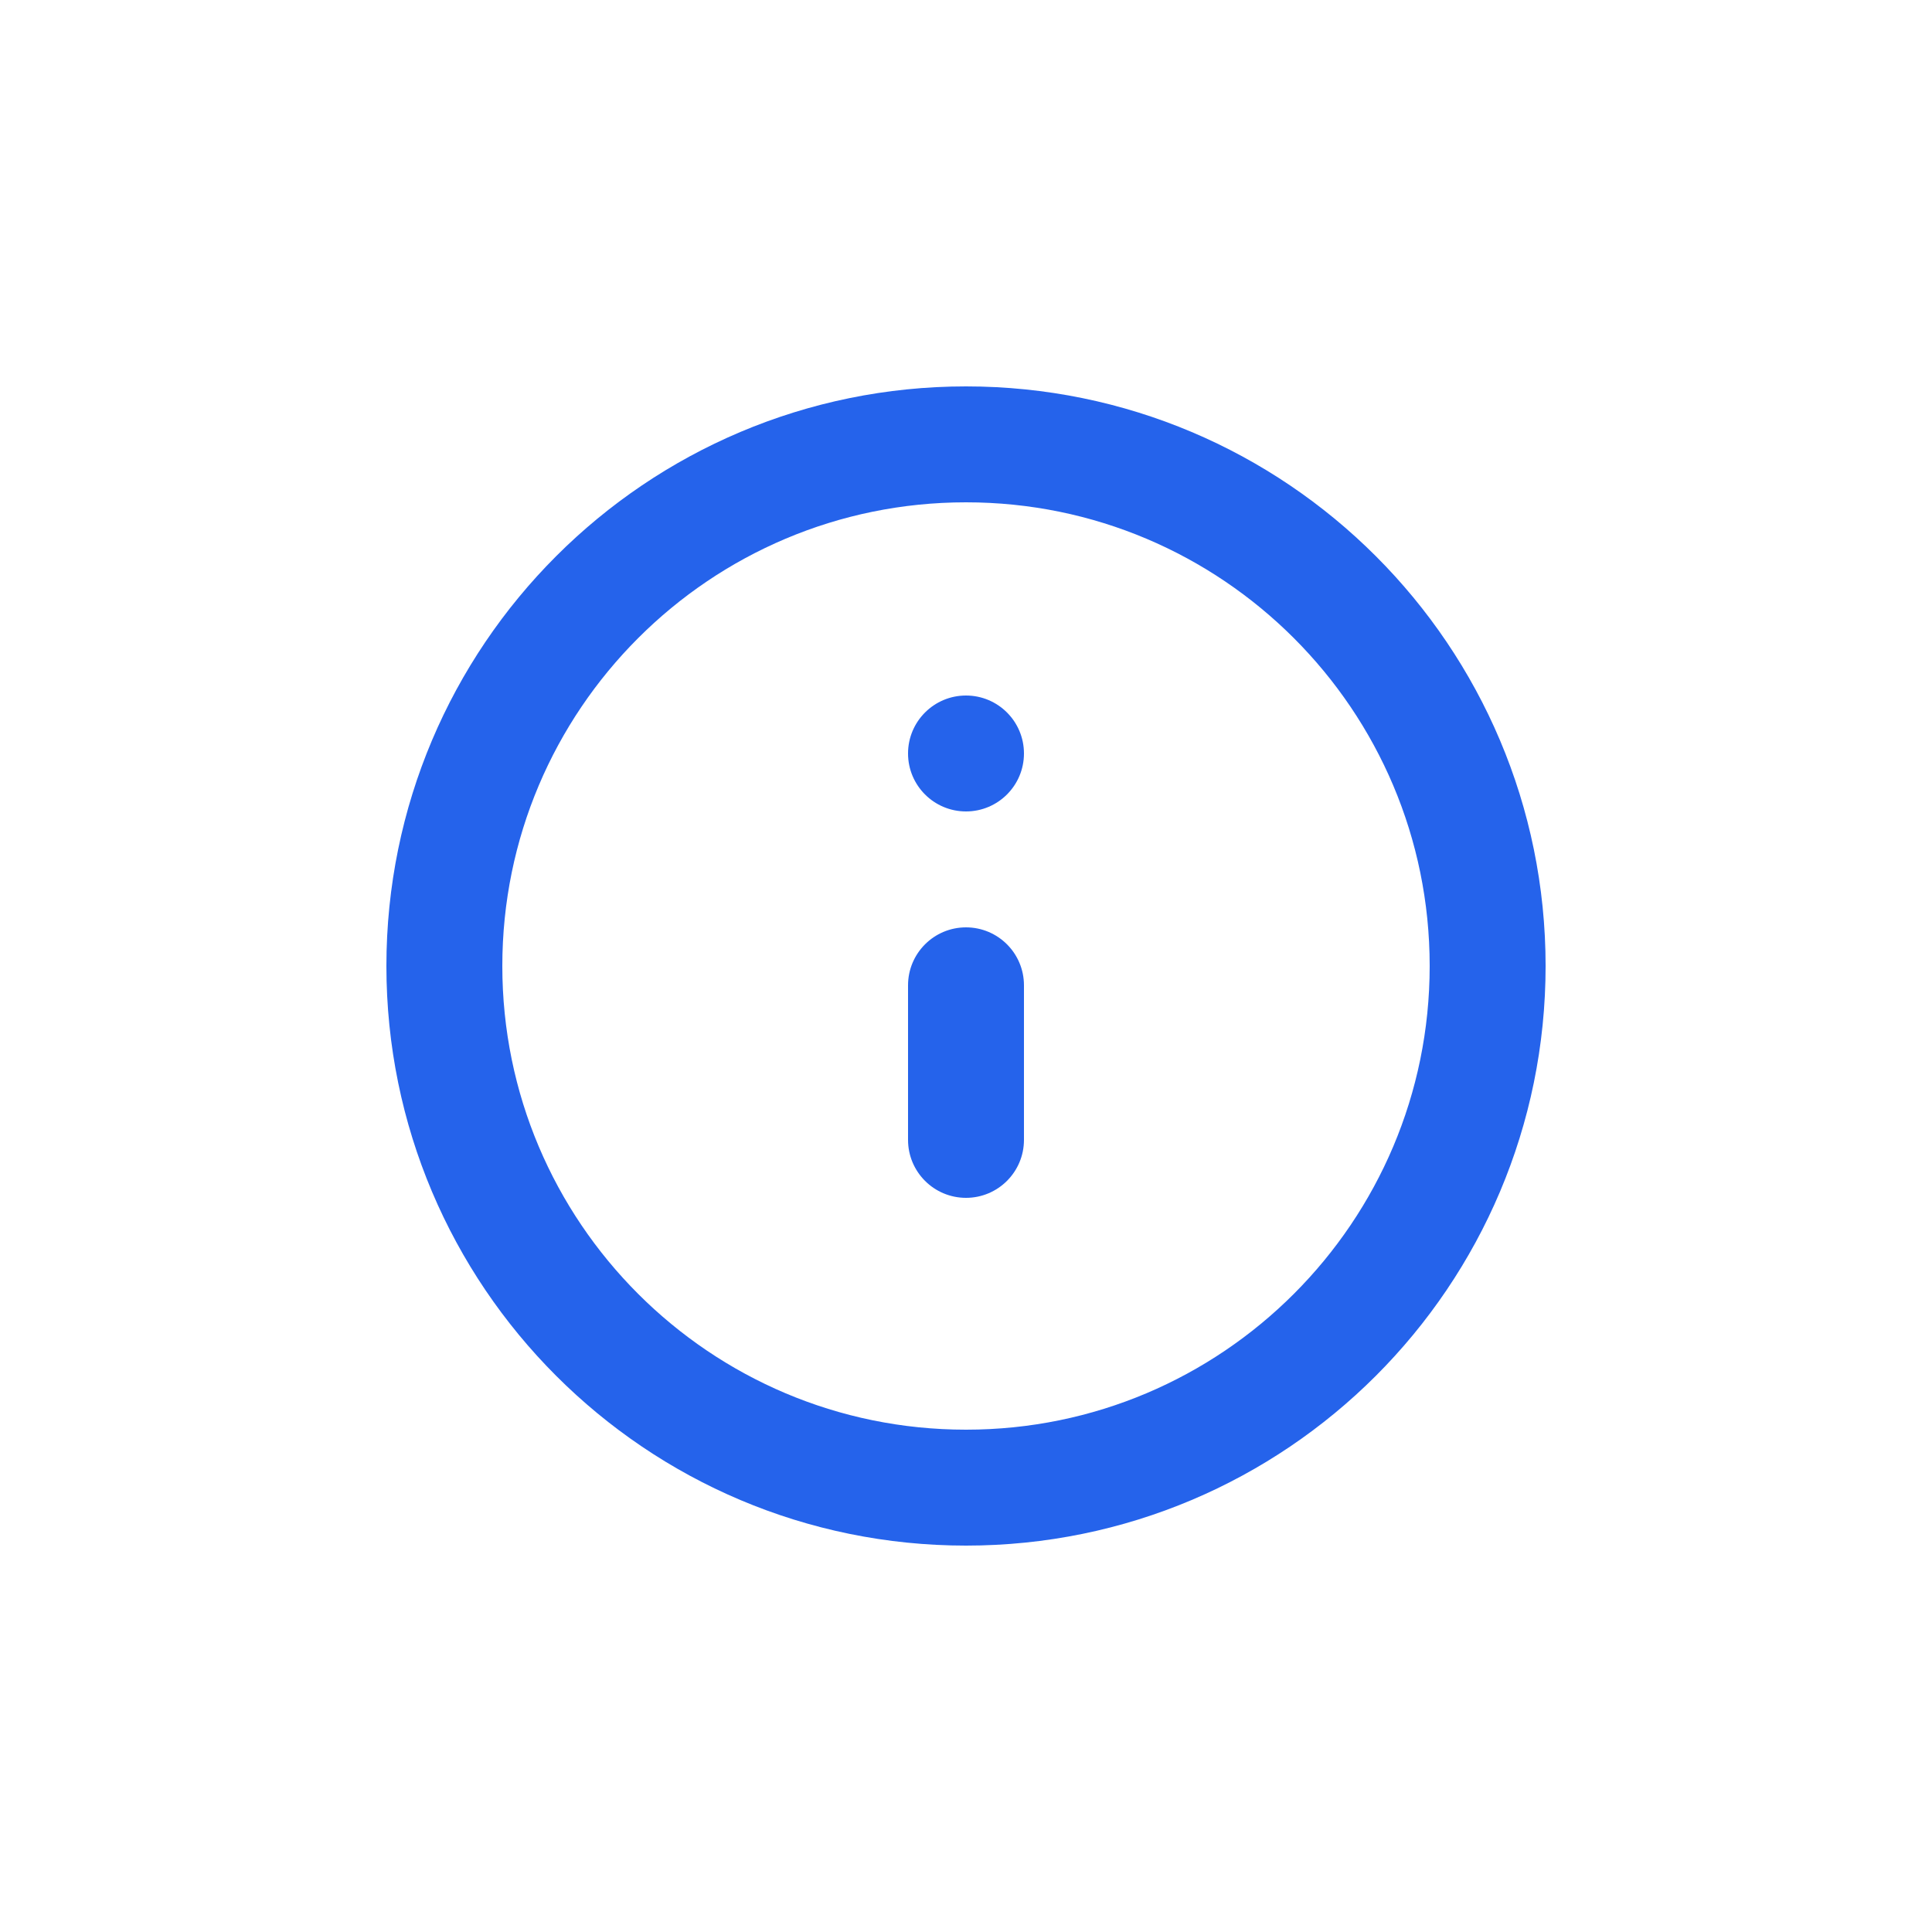
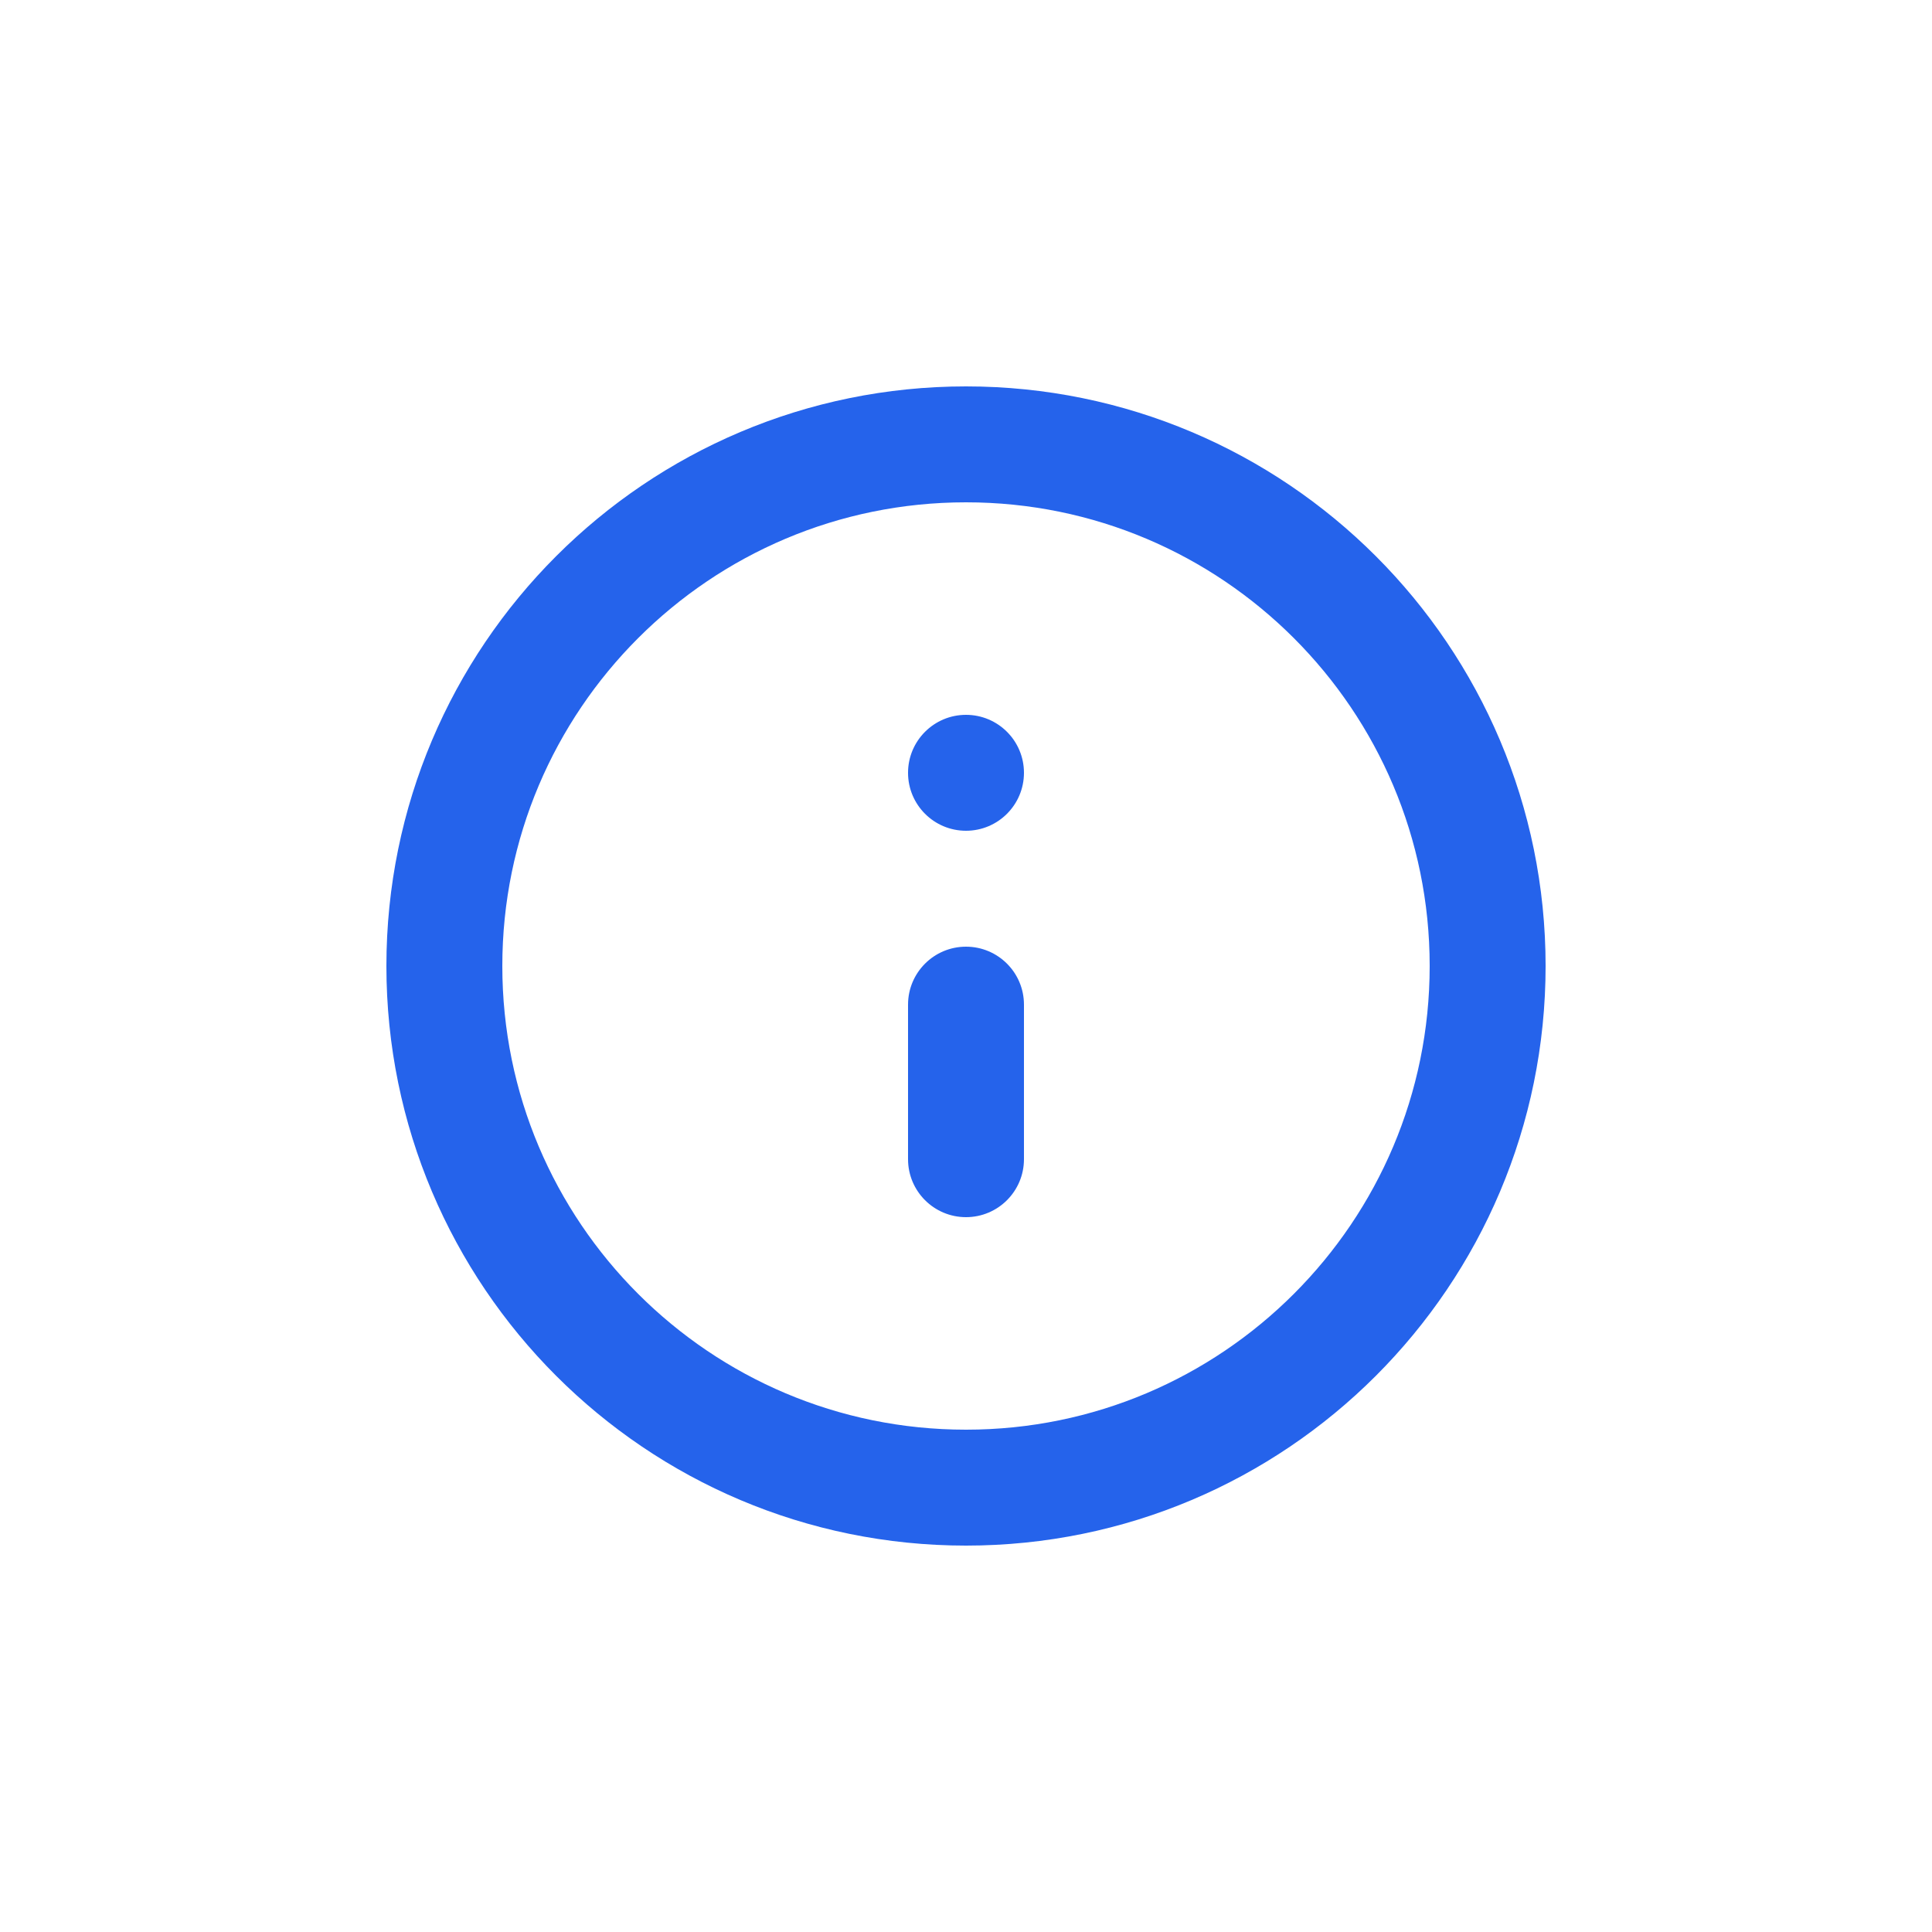
<svg xmlns="http://www.w3.org/2000/svg" width="50" height="50" viewBox="0 0 50 50" fill="none">
  <circle cx="25" cy="25" r="13.5" stroke="#2563EB" stroke-width="3" />
-   <circle cx="25" cy="19.5" r="1.5" fill="#2563EB" />
-   <rect x="23.5" y="24" width="3" height="7" rx="1.5" fill="#2563EB" />
+   <circle cx="25" cy="20" r="1.5" fill="#2563EB" />
+   <rect x="23.5" y="24.5" width="3" height="7" rx="1.5" fill="#2563EB" />
</svg>
